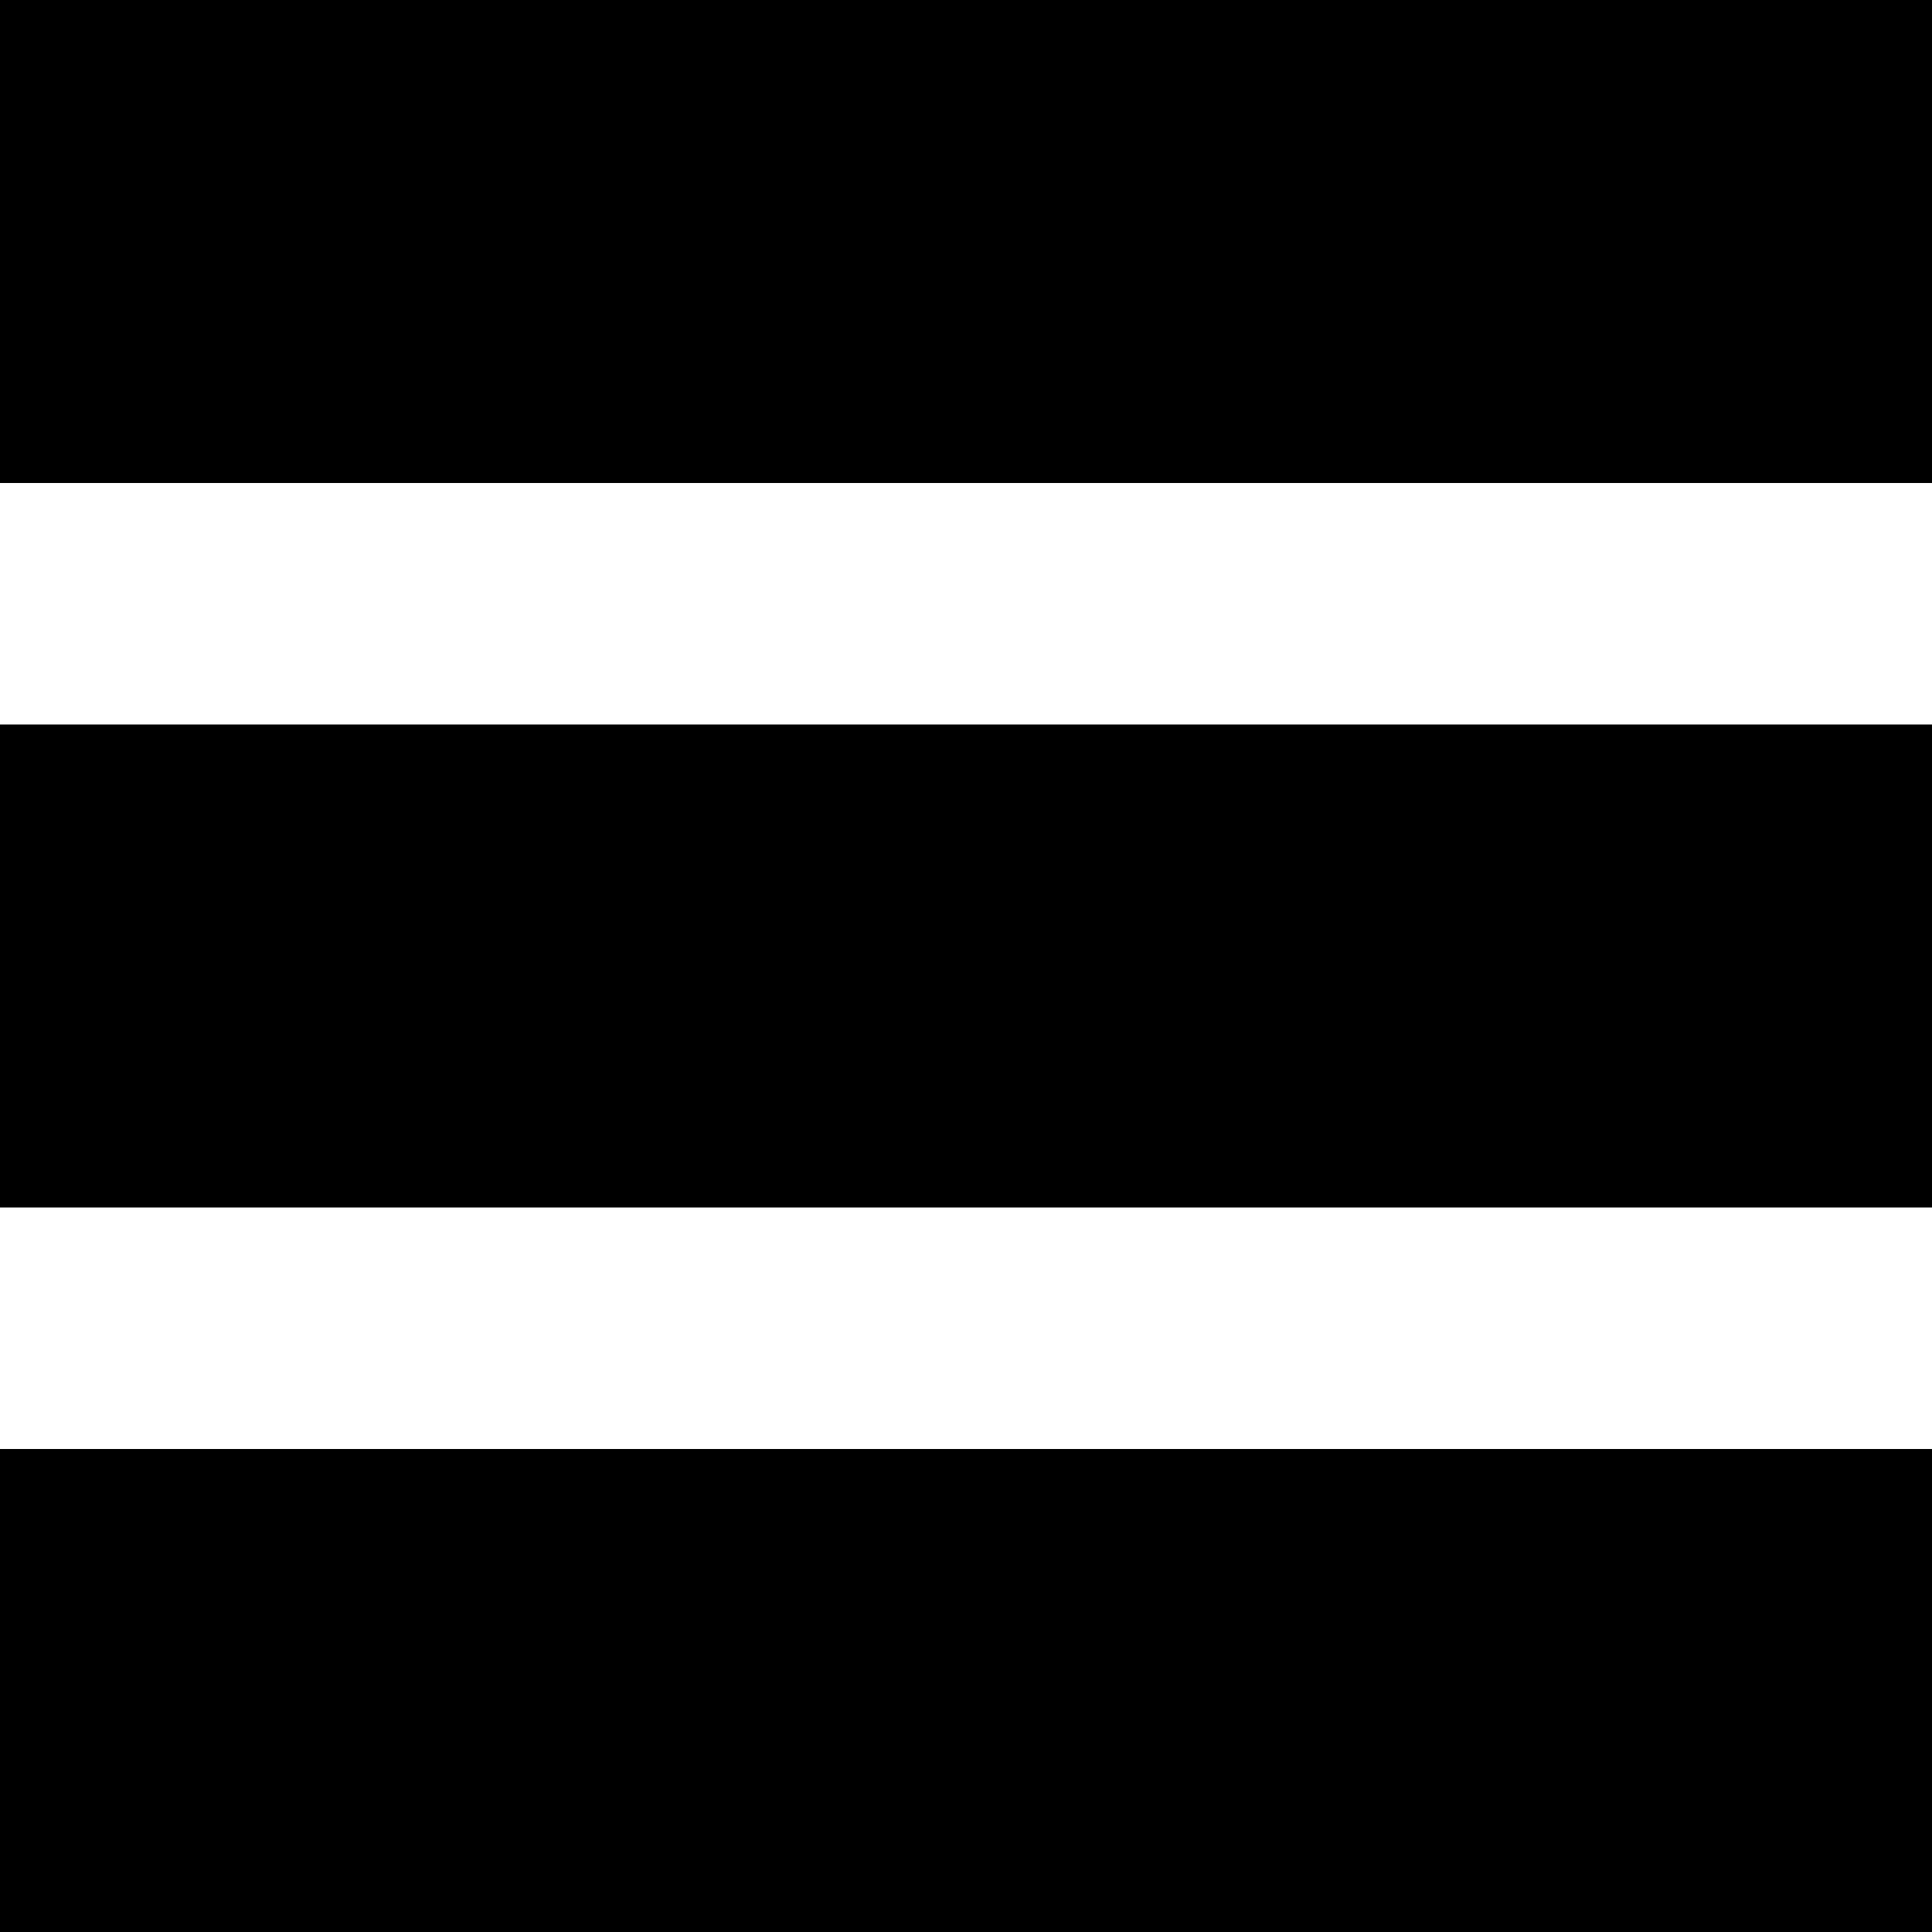
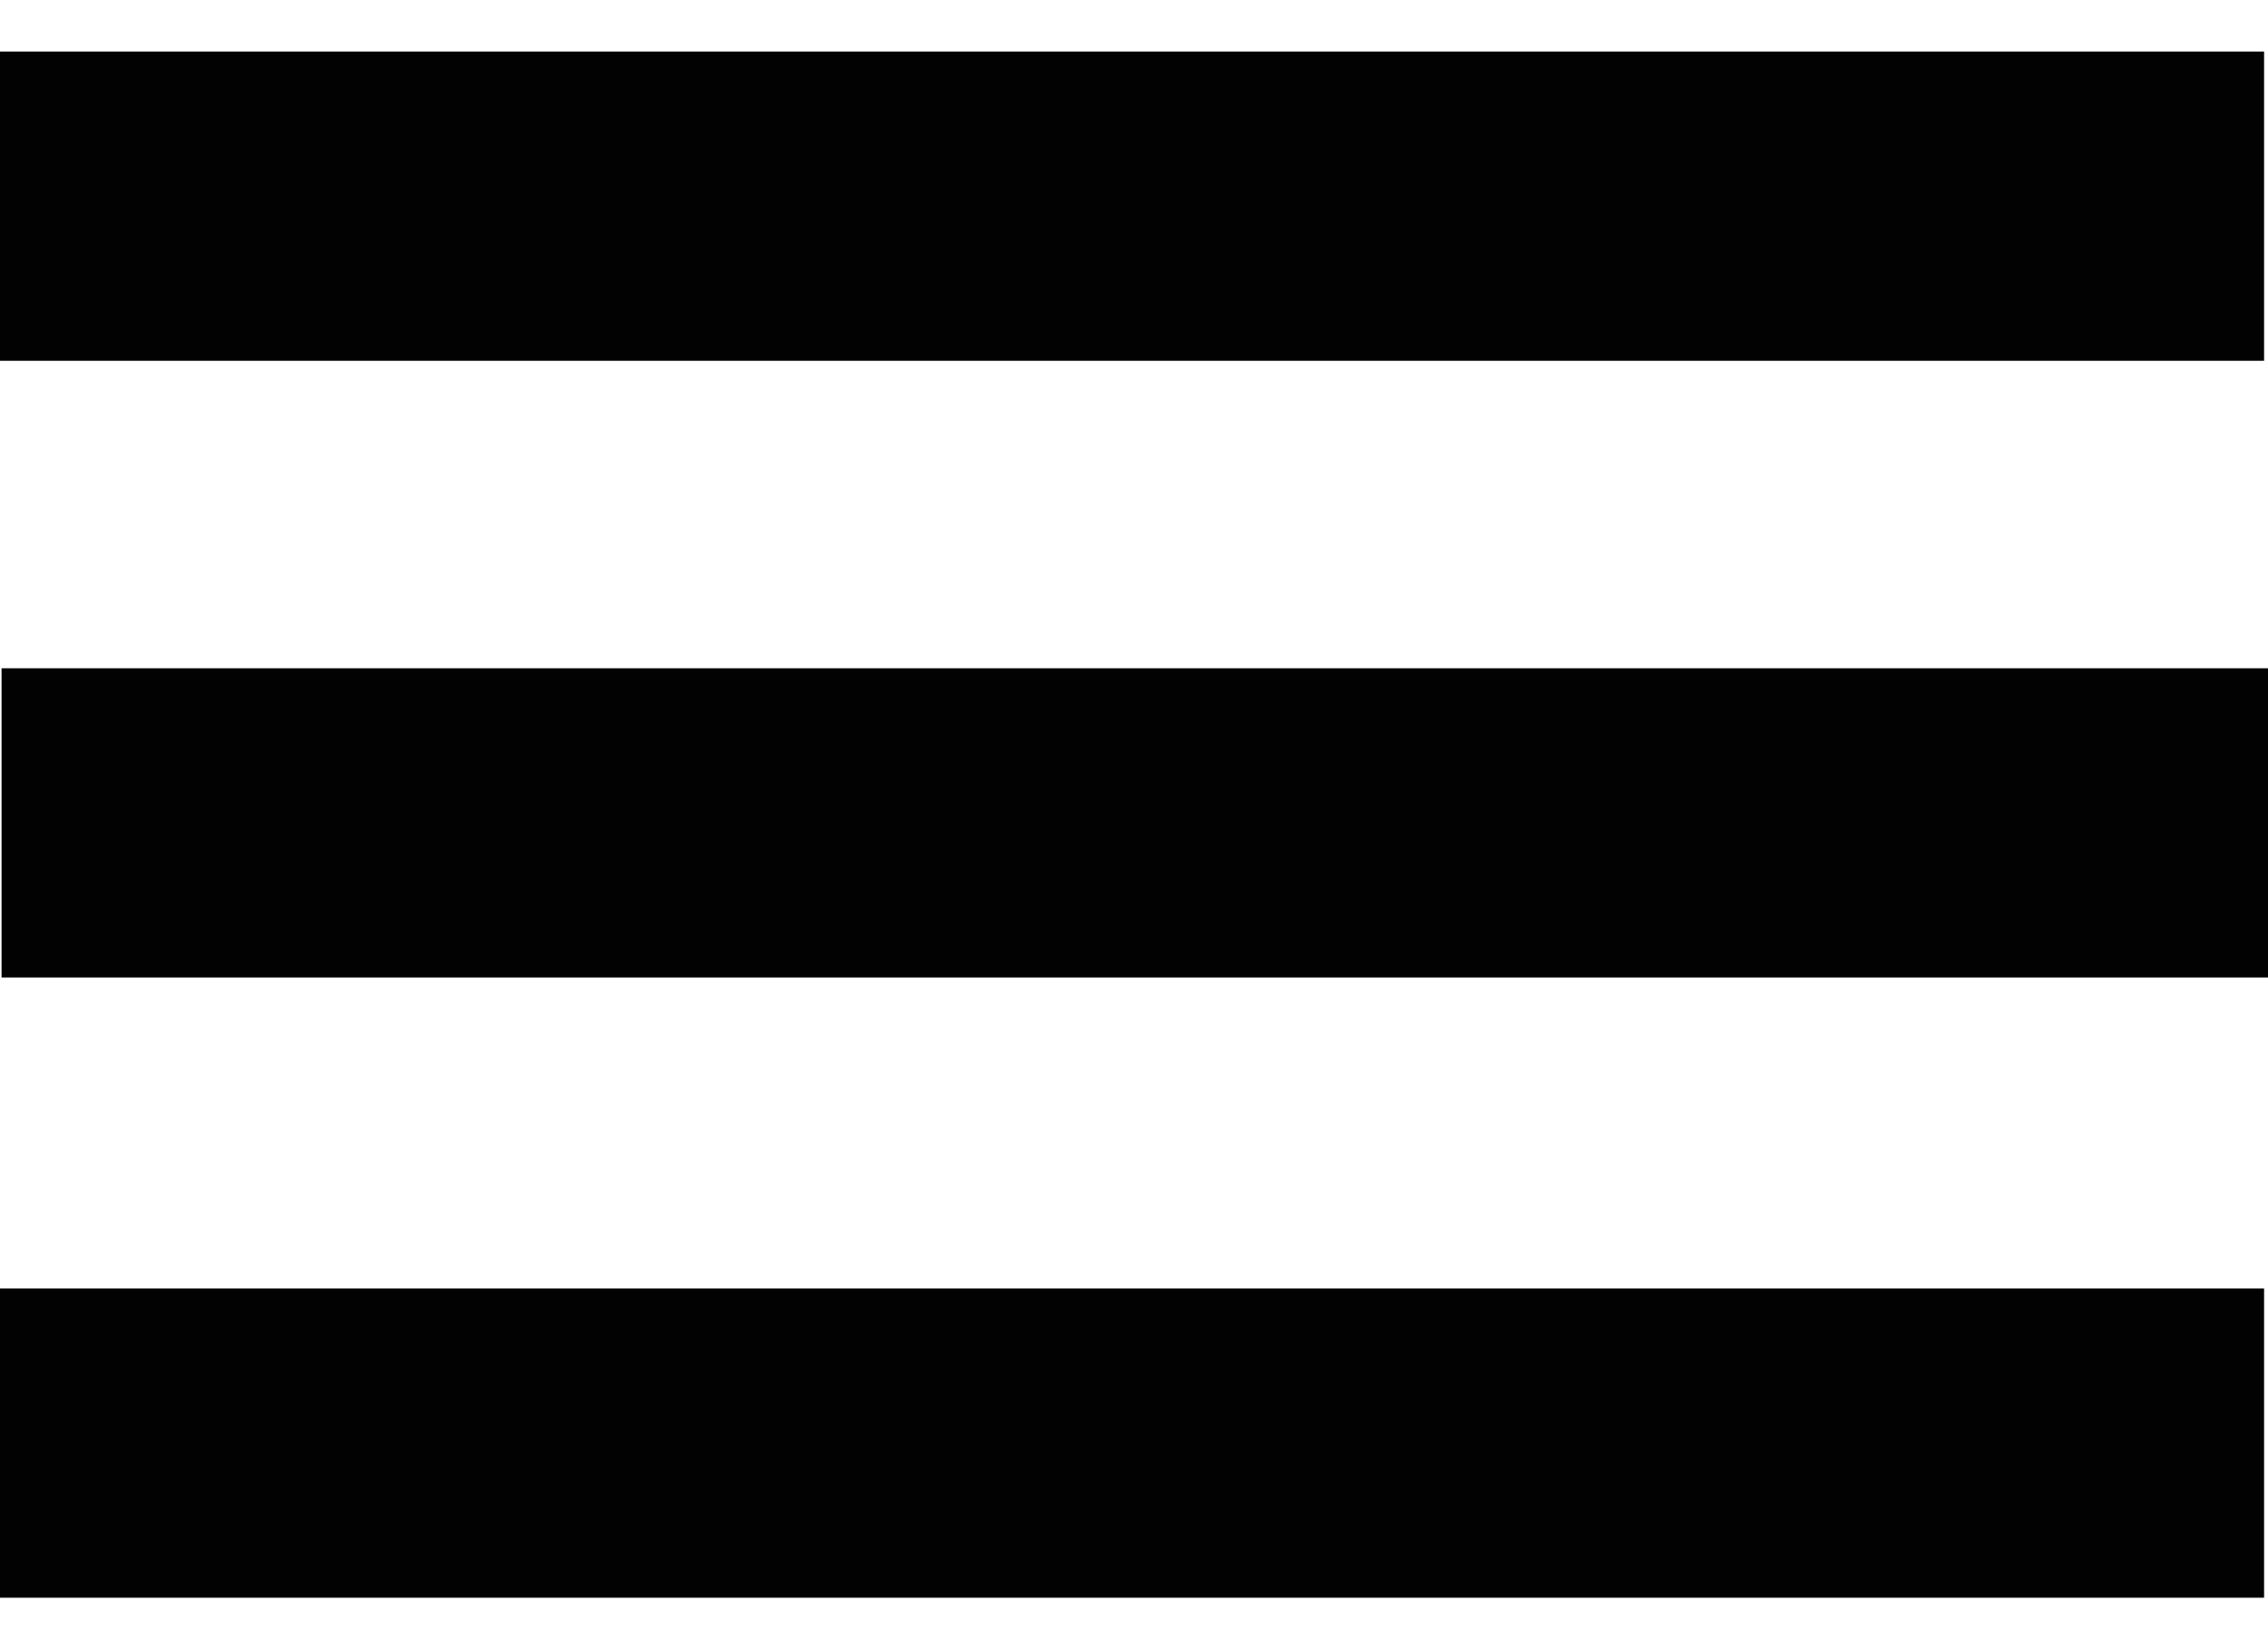
- <svg xmlns="http://www.w3.org/2000/svg" version="1.1" x="0px" y="0px" width="16px" height="16px" viewBox="0 0 16 16" enable-background="new 0 0 16 16" xml:space="preserve">
-   <g>
-     <rect width="16" height="4" />
-     <rect y="6" width="16" height="4" />
-     <rect y="12" width="16" height="4" />
-   </g>
+ <svg xmlns="http://www.w3.org/2000/svg" version="1.1" x="0px" y="0px" width="110px" height="80px" viewBox="0 0 22 16" enable-background="new 0 0 110 80" xml:space="preserve">
+   <rect x="-0.023" y="0.5" fill="#020202" width="21.985" height="3" />
+   <rect x="0.015" y="6.483" fill="#020202" width="21.985" height="3" />
+   <rect x="-0.023" y="12.5" fill="#020202" width="21.985" height="3" />
</svg>
